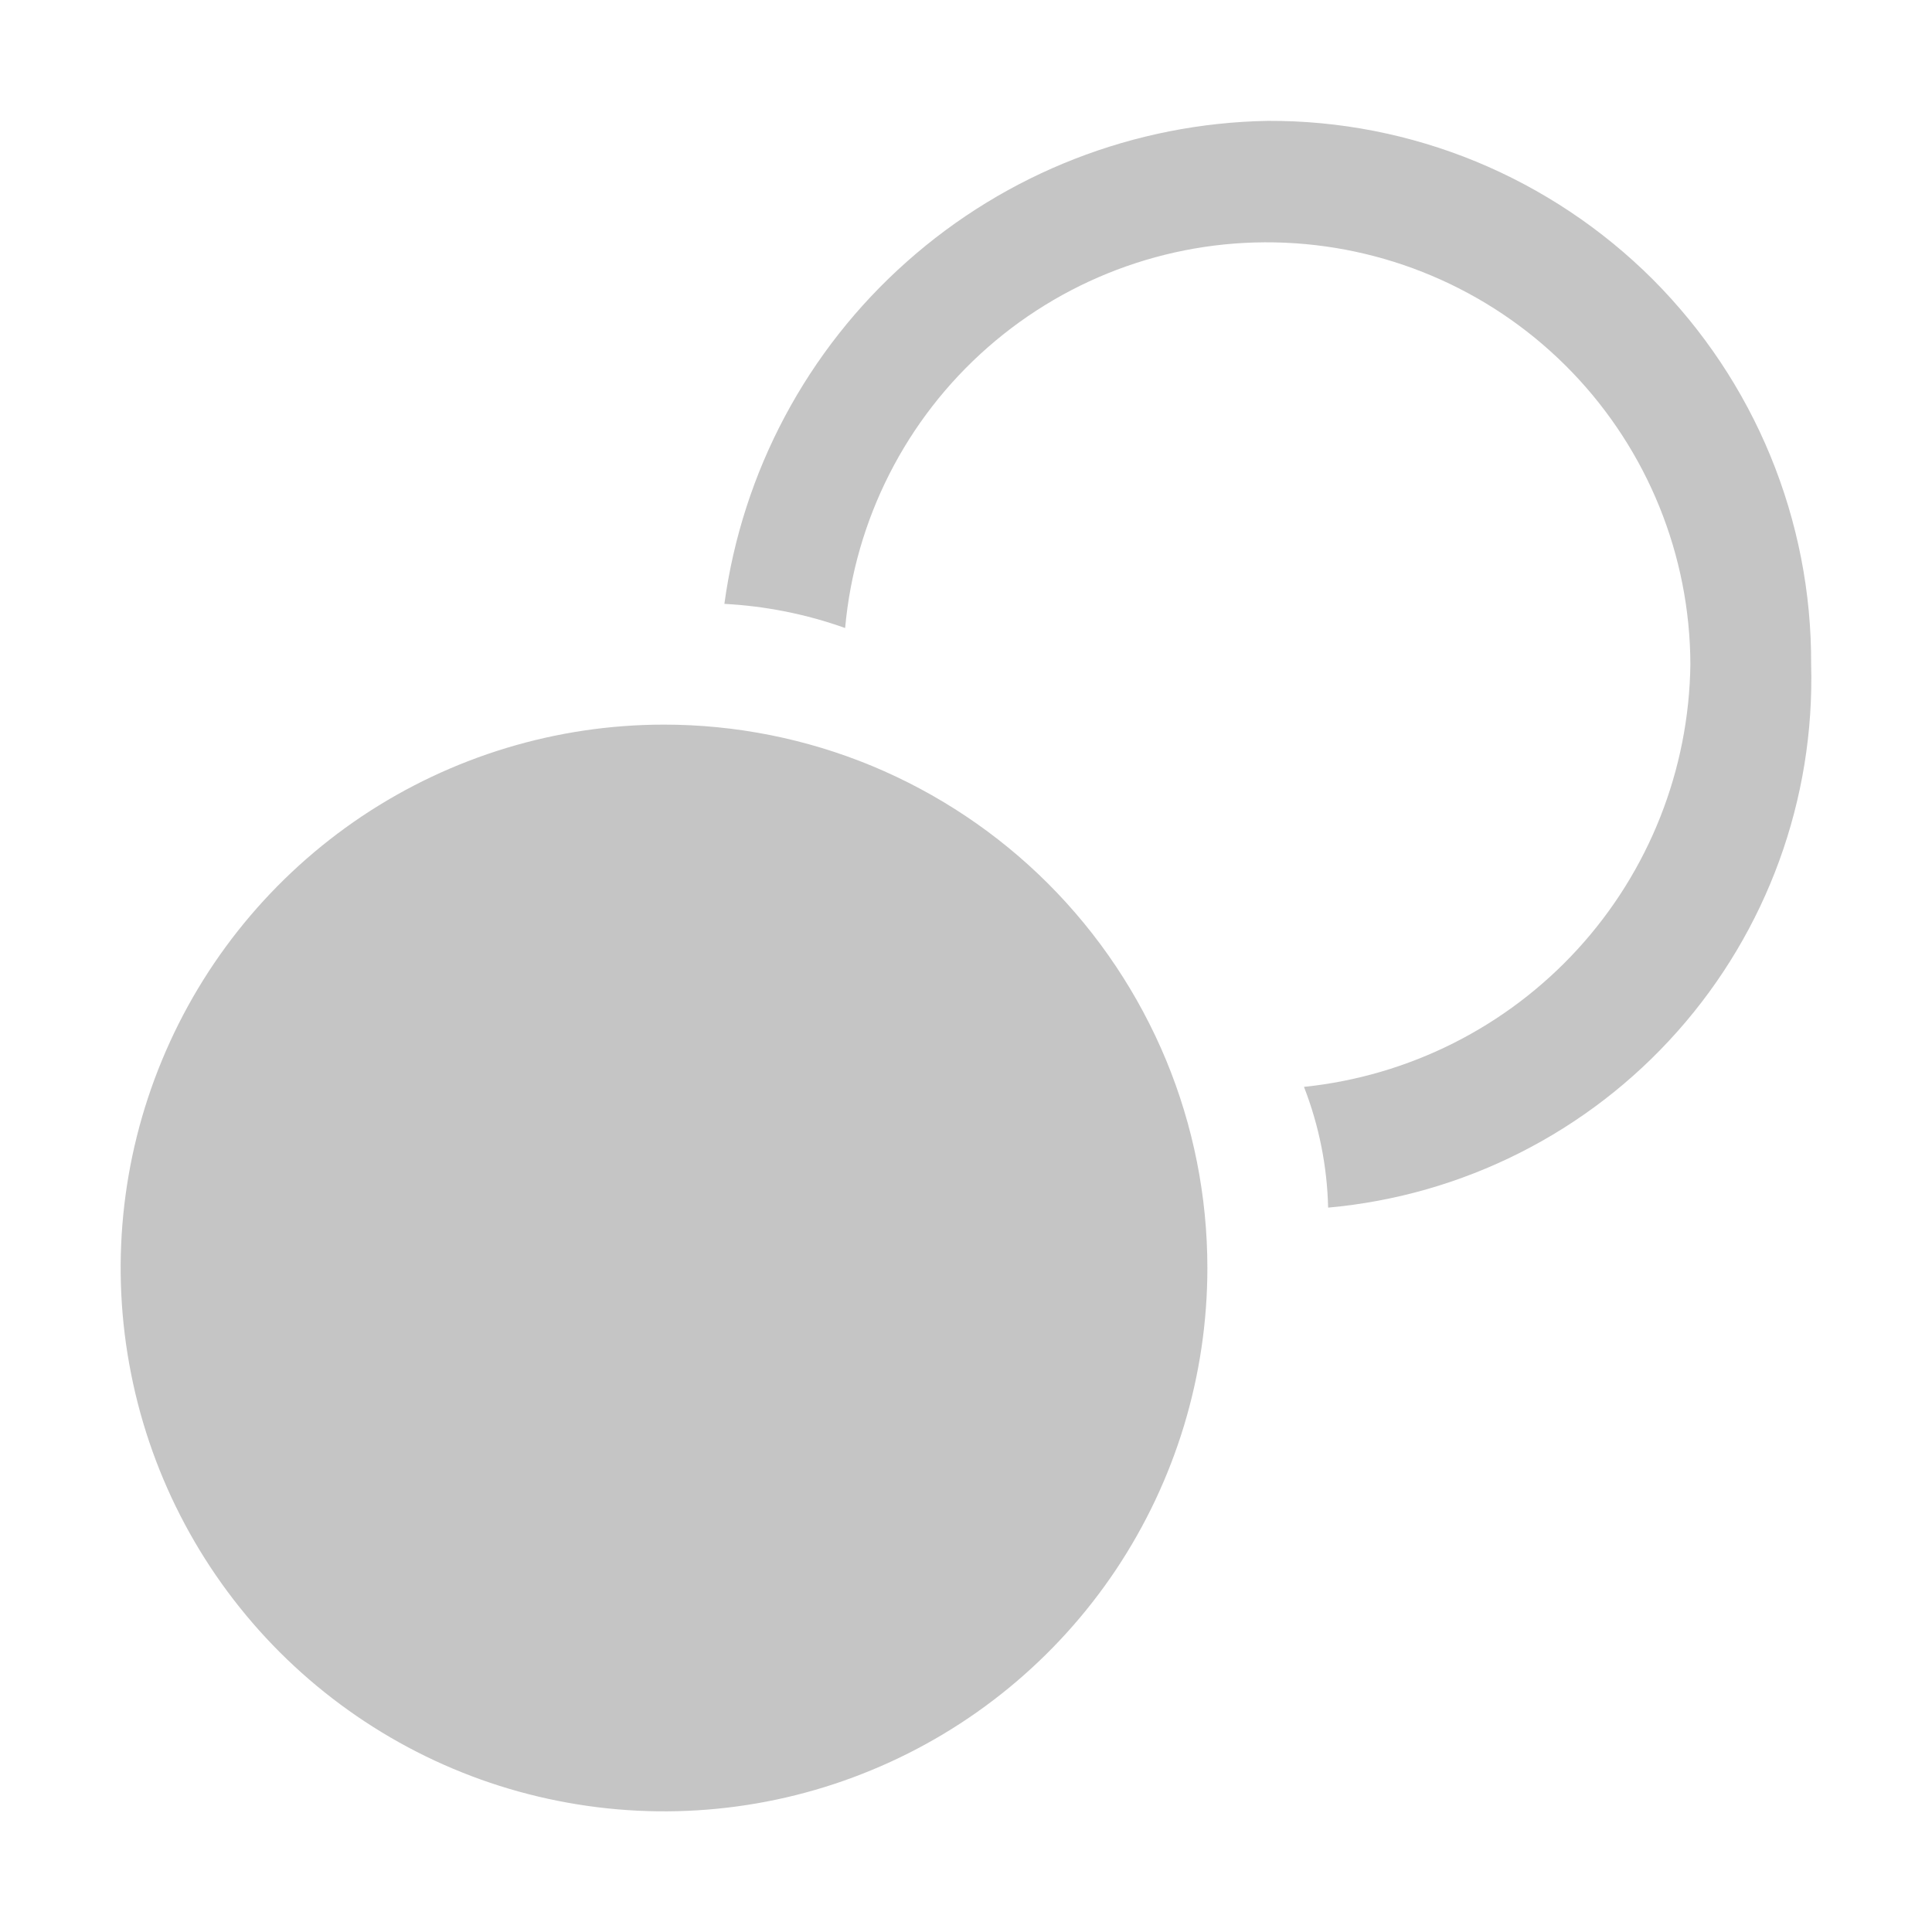
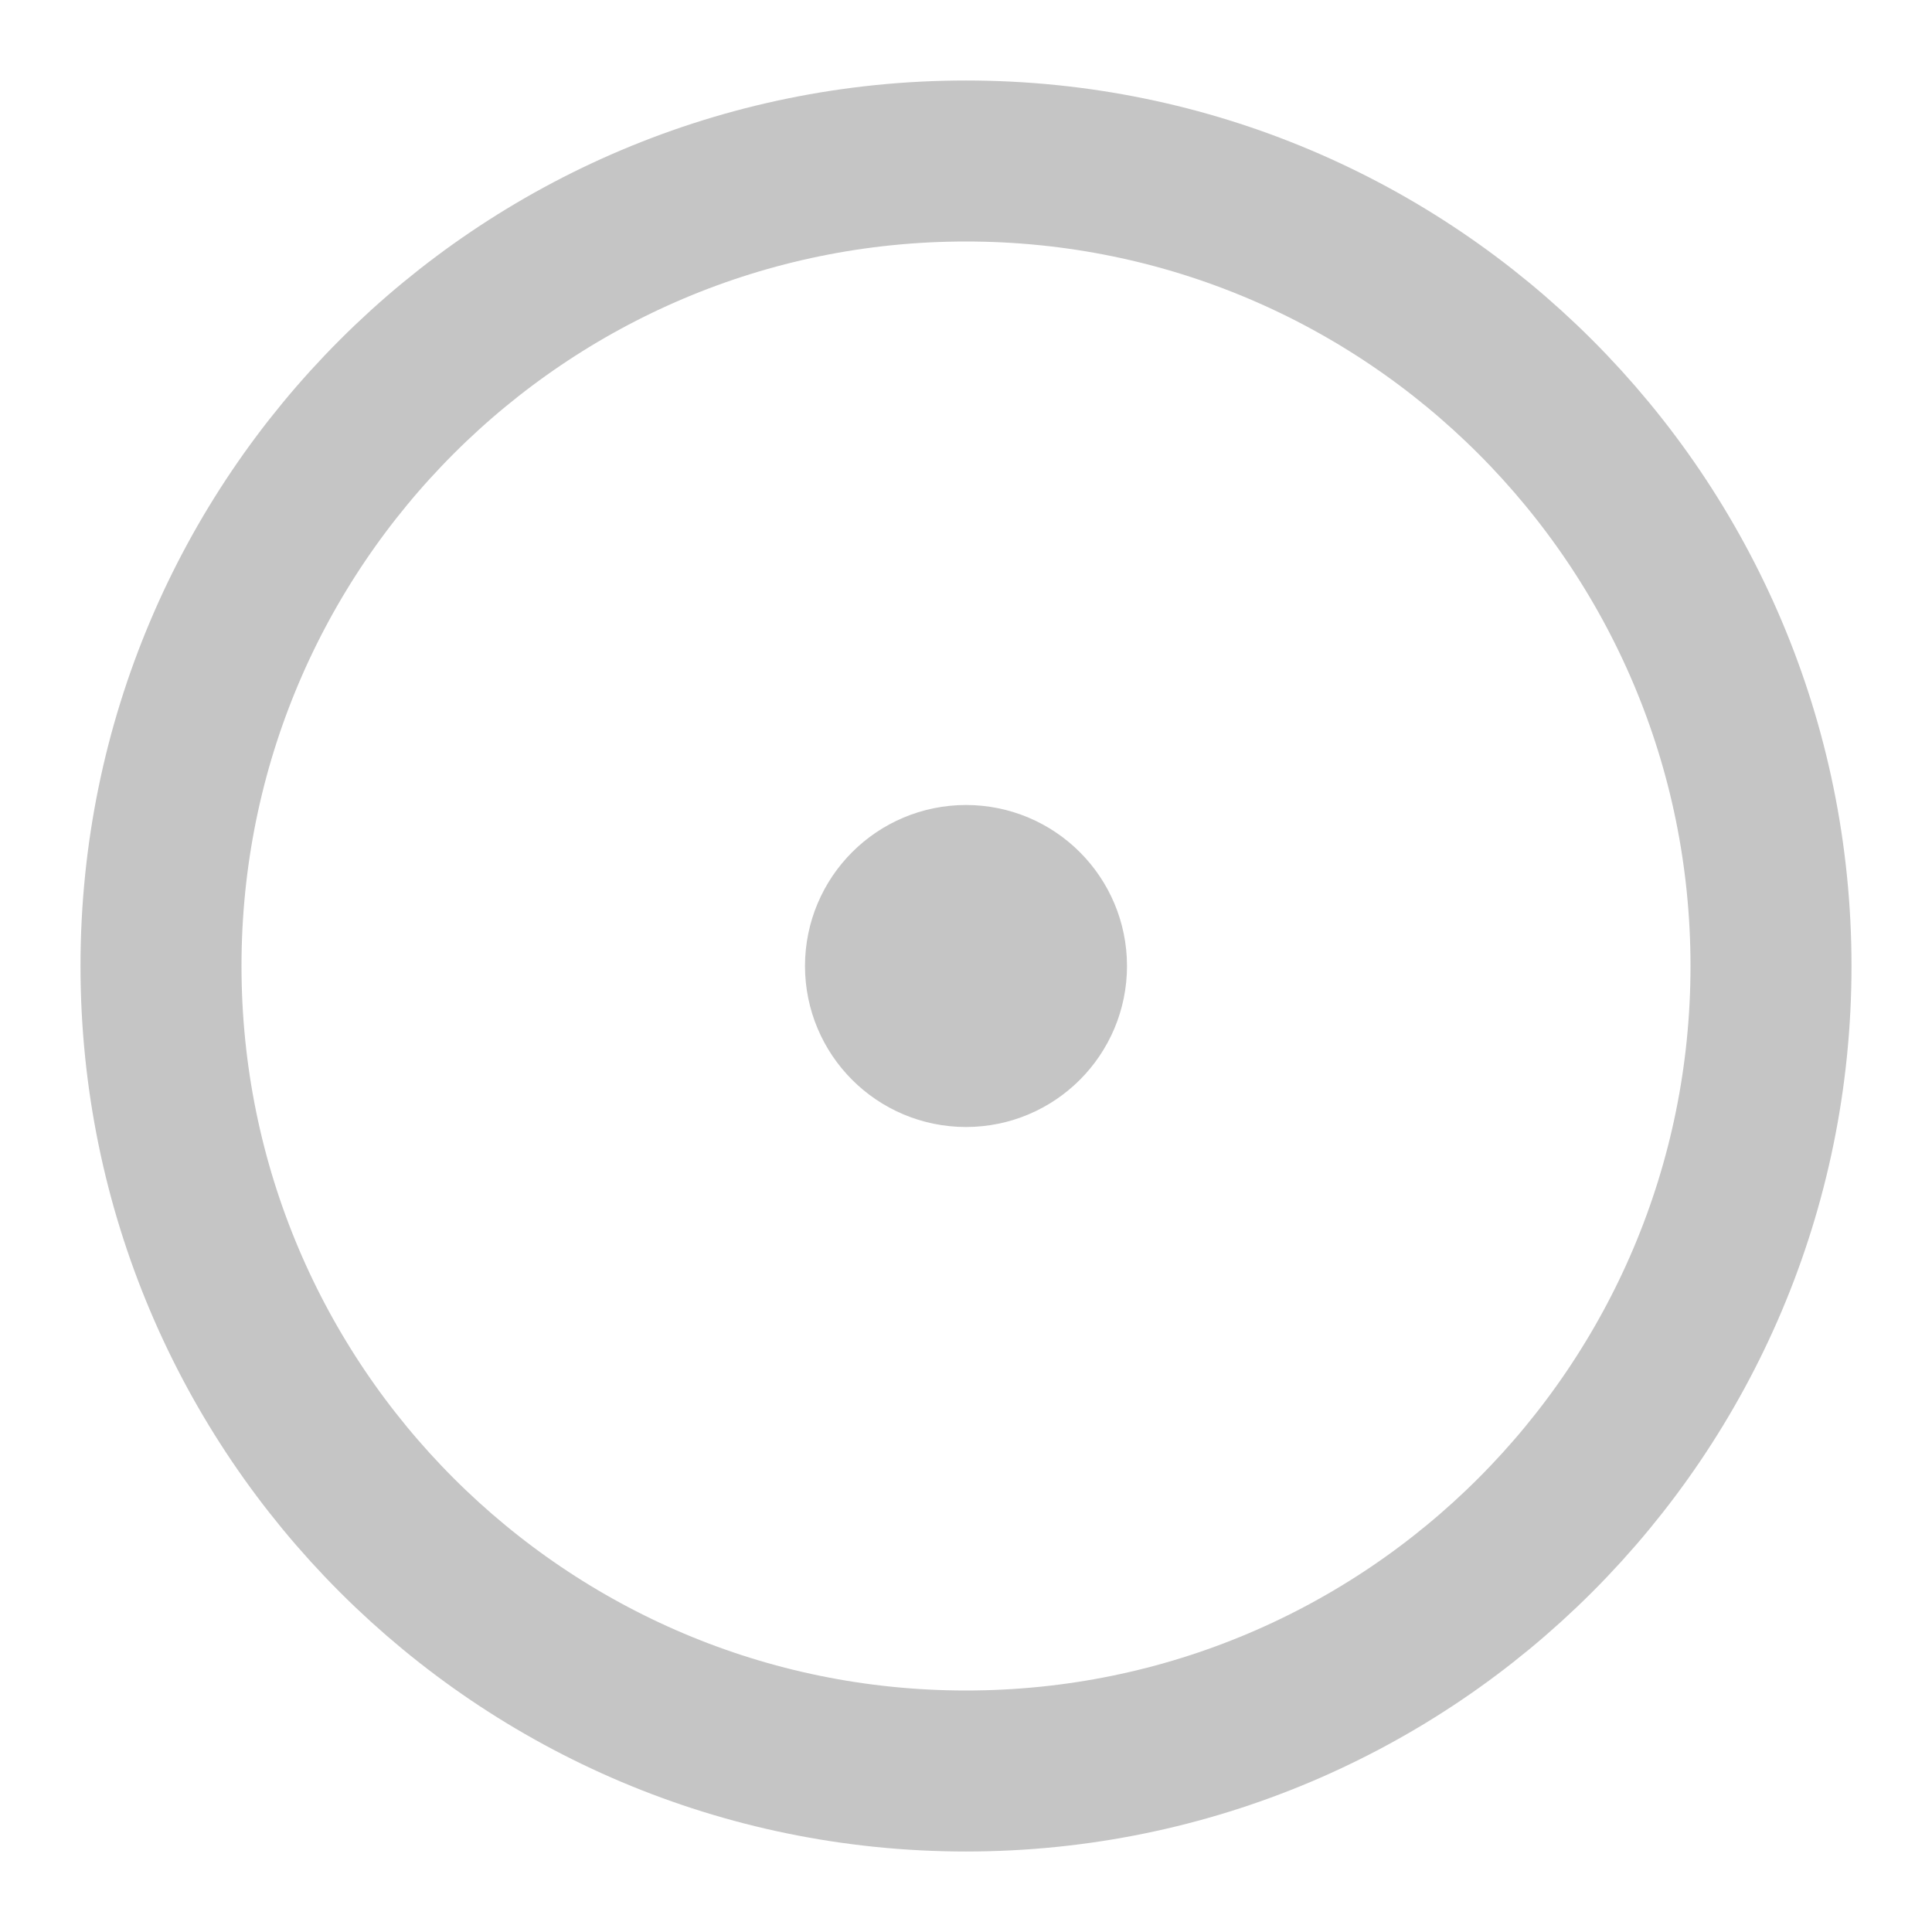
- <svg xmlns="http://www.w3.org/2000/svg" width="100%" height="100%" viewBox="0 0 16 16" version="1.1" xml:space="preserve" style="fill-rule:evenodd;clip-rule:evenodd;stroke-linejoin:round;stroke-miterlimit:2;">
-   <path d="M14.999,5.501C15.03,6.619 14.634,7.707 13.891,8.543C13.148,9.38 12.113,9.901 10.999,10.001C10.991,9.658 10.923,9.32 10.799,9.001C11.669,8.911 12.476,8.505 13.066,7.86C13.656,7.215 13.988,6.375 13.999,5.501C13.996,4.599 13.645,3.733 13.02,3.083C12.395,2.433 11.543,2.049 10.642,2.01C9.741,1.971 8.86,2.281 8.181,2.876C7.503,3.47 7.08,4.303 6.999,5.201C6.677,5.086 6.34,5.019 5.999,5.001C6.148,3.906 6.683,2.901 7.509,2.168C8.334,1.434 9.395,1.02 10.499,1.001C11.091,0.998 11.677,1.113 12.224,1.338C12.771,1.564 13.268,1.895 13.687,2.313C14.105,2.732 14.437,3.229 14.662,3.776C14.887,4.323 15.002,4.909 14.999,5.501ZM5.499,6.001C4.609,6.001 3.739,6.265 2.999,6.759C2.259,7.254 1.682,7.957 1.342,8.779C1.001,9.601 0.912,10.506 1.086,11.379C1.259,12.252 1.688,13.054 2.317,13.683C2.947,14.312 3.748,14.741 4.621,14.914C5.494,15.088 6.399,14.999 7.221,14.658C8.043,14.318 8.746,13.741 9.241,13.001C9.735,12.261 9.999,11.391 9.999,10.501C9.999,9.91 9.883,9.325 9.657,8.779C9.43,8.233 9.099,7.737 8.681,7.319C8.263,6.901 7.767,6.57 7.221,6.343C6.675,6.117 6.09,6.001 5.499,6.001Z" style="fill:rgb(197,197,197);fill-rule:nonzero;" />
+ <svg xmlns="http://www.w3.org/2000/svg" width="24" height="24" viewBox="0 0 24 24" fill="none" stroke="#C5C5C5" stroke-width="2" stroke-linecap="round" stroke-linejoin="round">
+   <circle cx="12" cy="12" r="10" />
+   <circle cx="12" cy="12" r="1" />
</svg>
